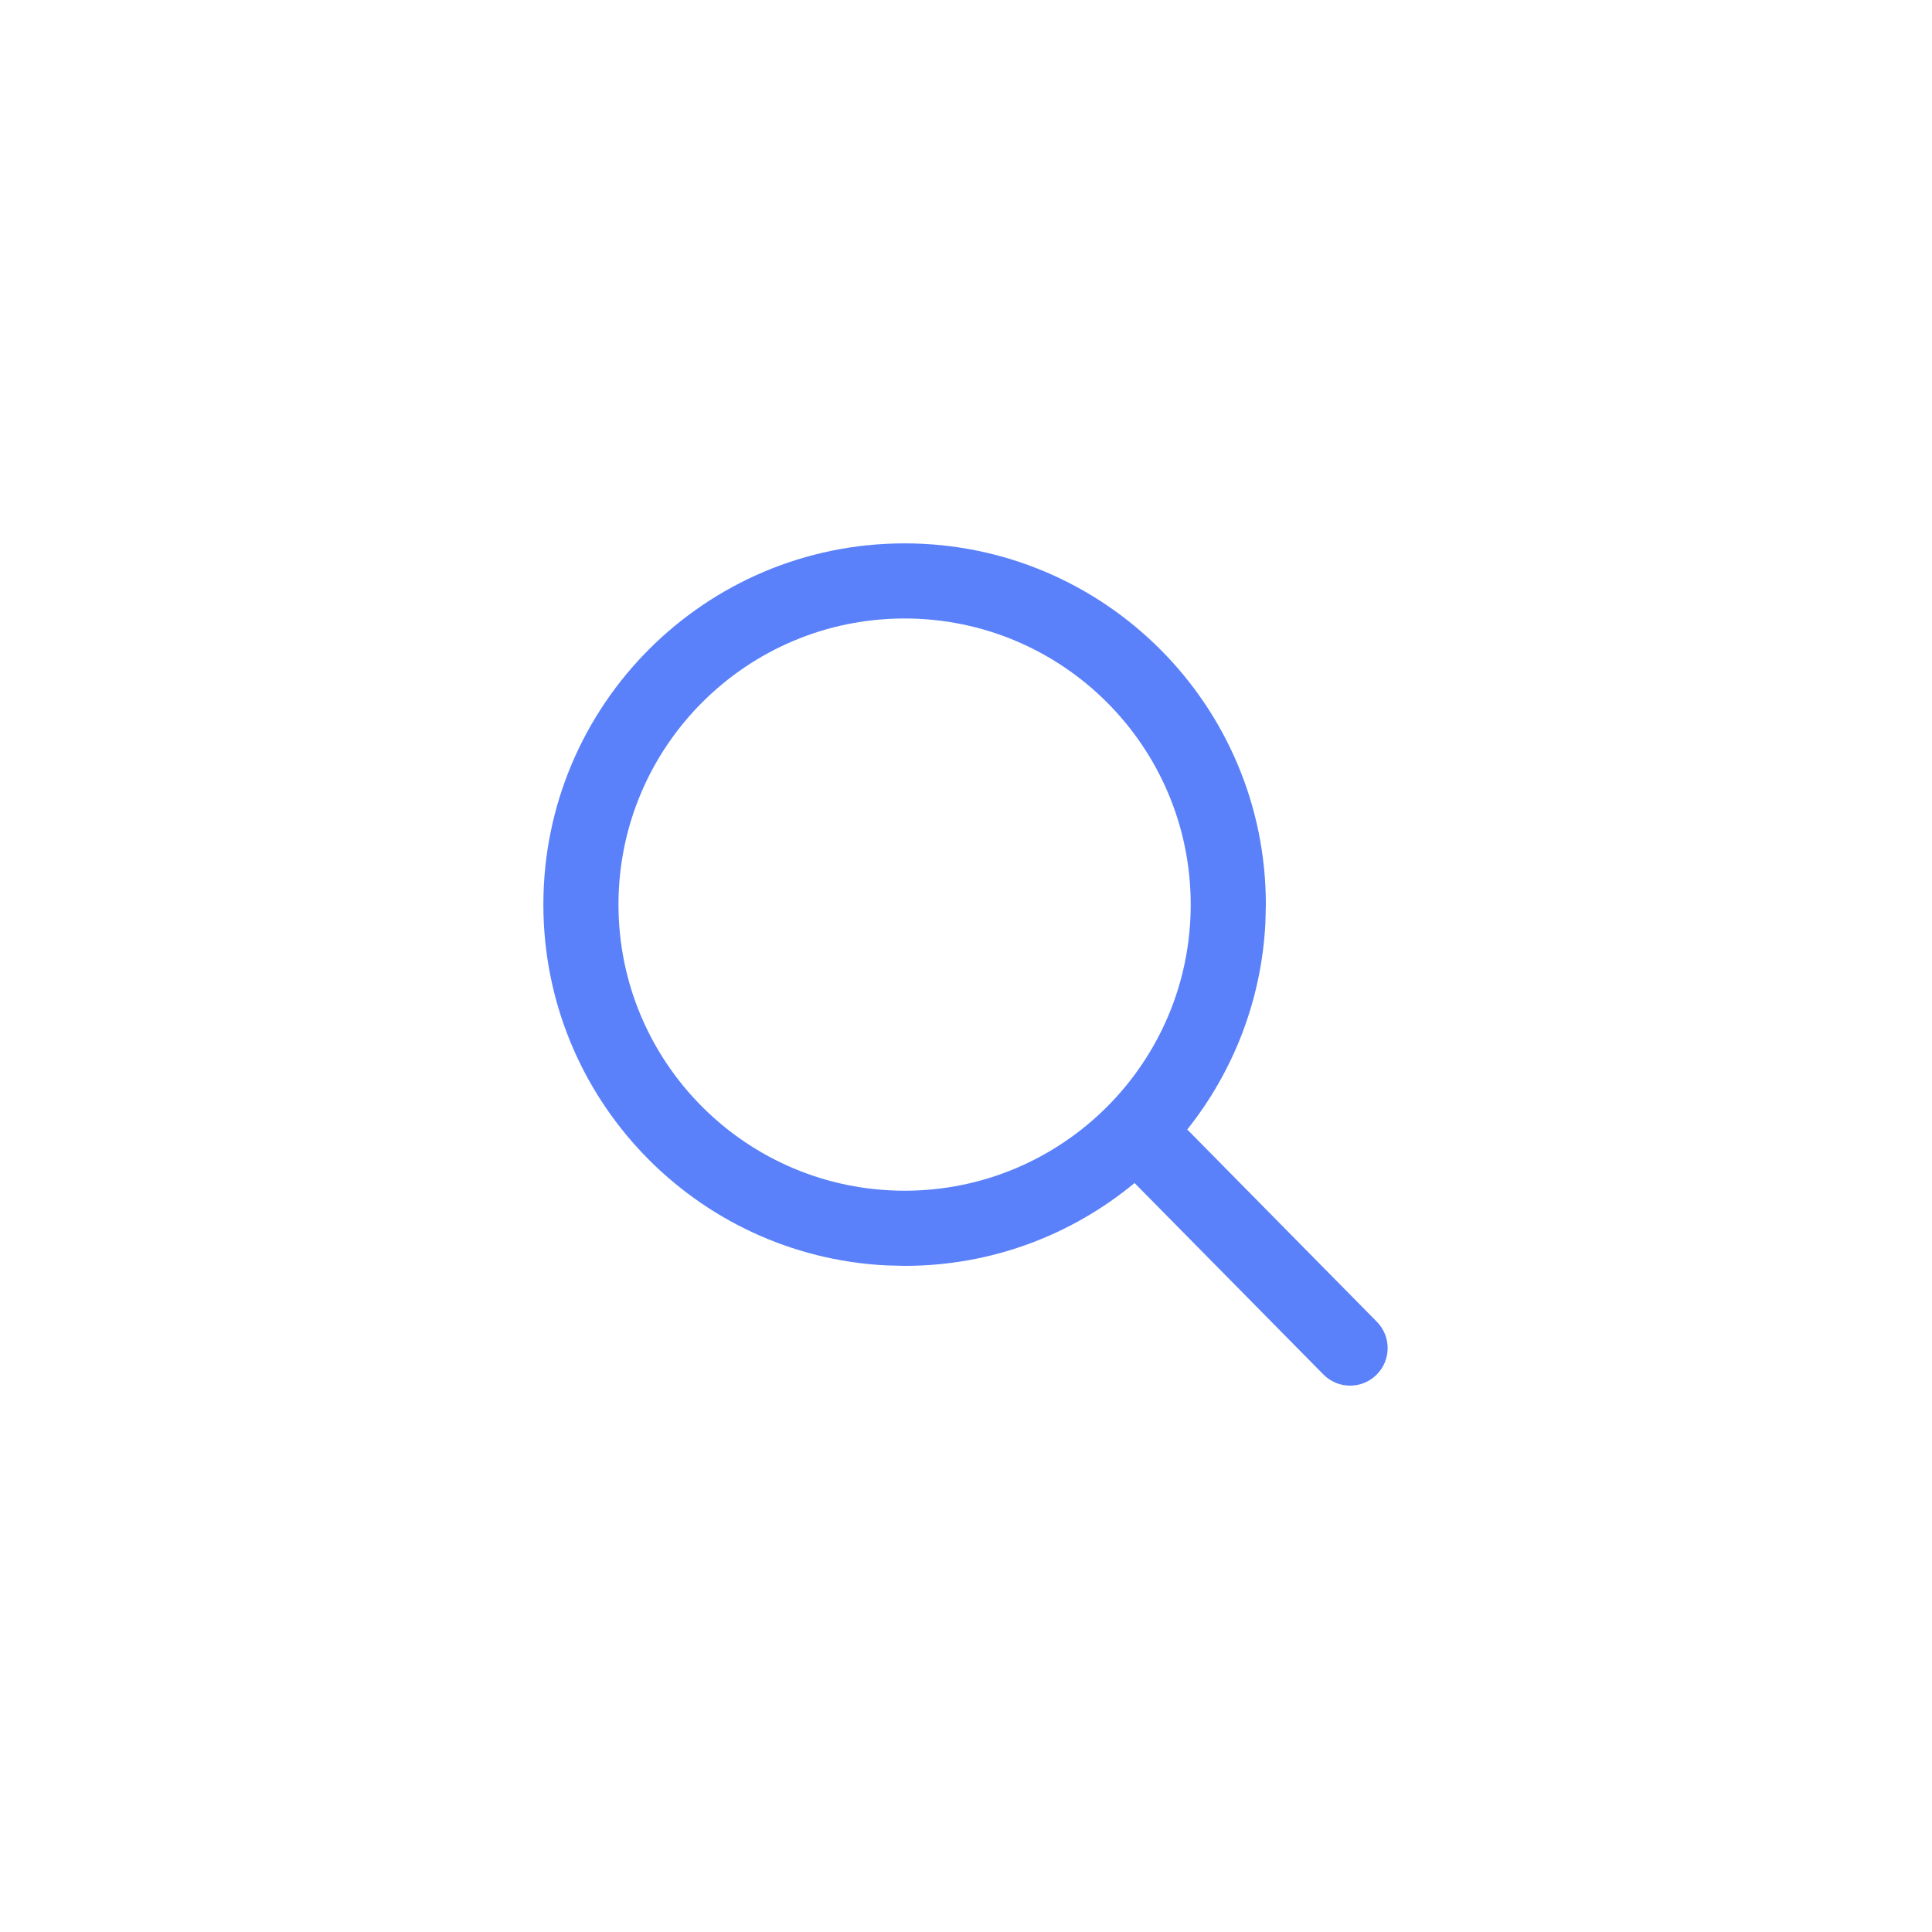
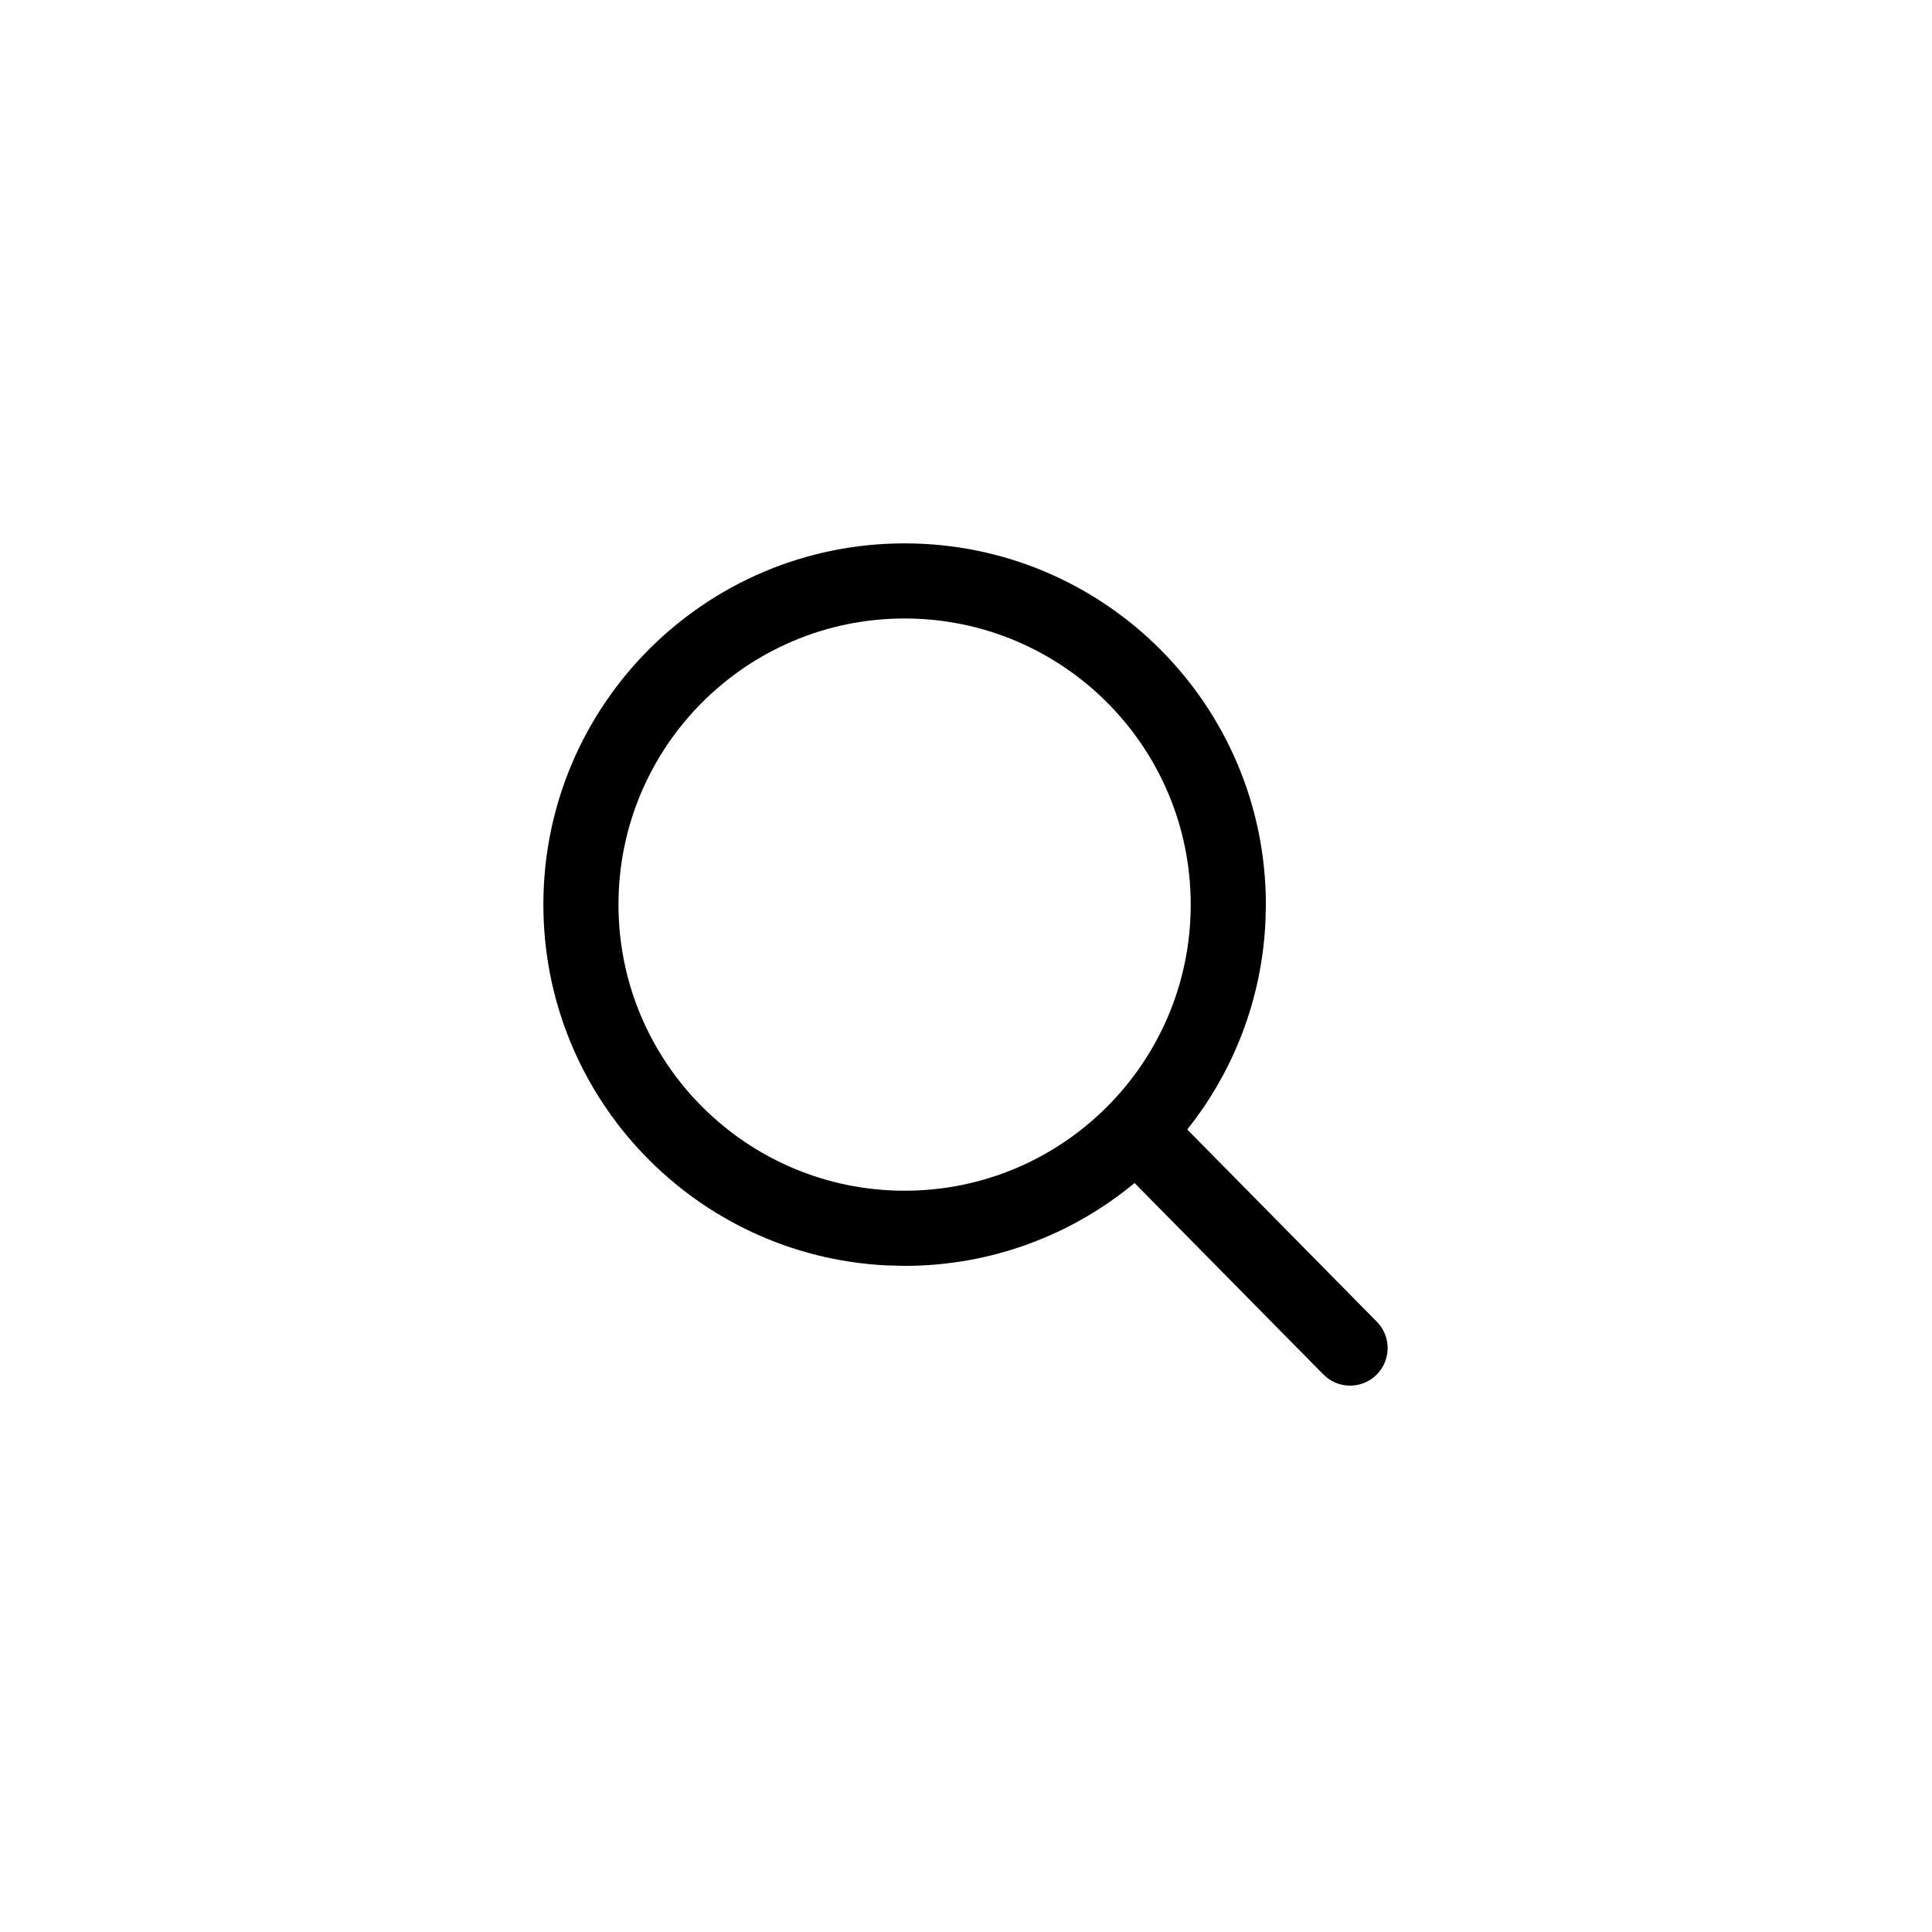
<svg xmlns="http://www.w3.org/2000/svg" width="48" height="48" viewBox="0 0 48 48" fill="none">
-   <path fill-rule="evenodd" clip-rule="evenodd" d="M22.474 13.5C27.431 13.5 31.45 17.518 31.45 22.474L31.438 22.937C31.339 24.87 30.629 26.641 29.497 28.062L34.207 32.838C34.569 33.205 34.565 33.795 34.198 34.157C33.831 34.519 33.241 34.515 32.879 34.148L28.188 29.392C26.636 30.676 24.646 31.45 22.474 31.45L22.013 31.438C17.271 31.197 13.5 27.276 13.5 22.474C13.5 17.518 17.518 13.5 22.474 13.5ZM22.474 15.366C18.549 15.366 15.366 18.549 15.366 22.474C15.366 26.4 18.549 29.582 22.474 29.583C26.4 29.583 29.583 26.4 29.583 22.474C29.582 18.549 26.4 15.366 22.474 15.366Z" fill="#5A81FA" />
+   <path fill-rule="evenodd" clip-rule="evenodd" d="M22.474 13.5C27.431 13.5 31.45 17.518 31.45 22.474L31.438 22.937C31.339 24.87 30.629 26.641 29.497 28.062L34.207 32.838C34.569 33.205 34.565 33.795 34.198 34.157C33.831 34.519 33.241 34.515 32.879 34.148L28.188 29.392C26.636 30.676 24.646 31.45 22.474 31.45L22.013 31.438C17.271 31.197 13.5 27.276 13.5 22.474C13.5 17.518 17.518 13.5 22.474 13.5ZM22.474 15.366C18.549 15.366 15.366 18.549 15.366 22.474C15.366 26.4 18.549 29.582 22.474 29.583C26.4 29.583 29.583 26.4 29.583 22.474C29.582 18.549 26.4 15.366 22.474 15.366Z" fill="currentColor" />
</svg>
